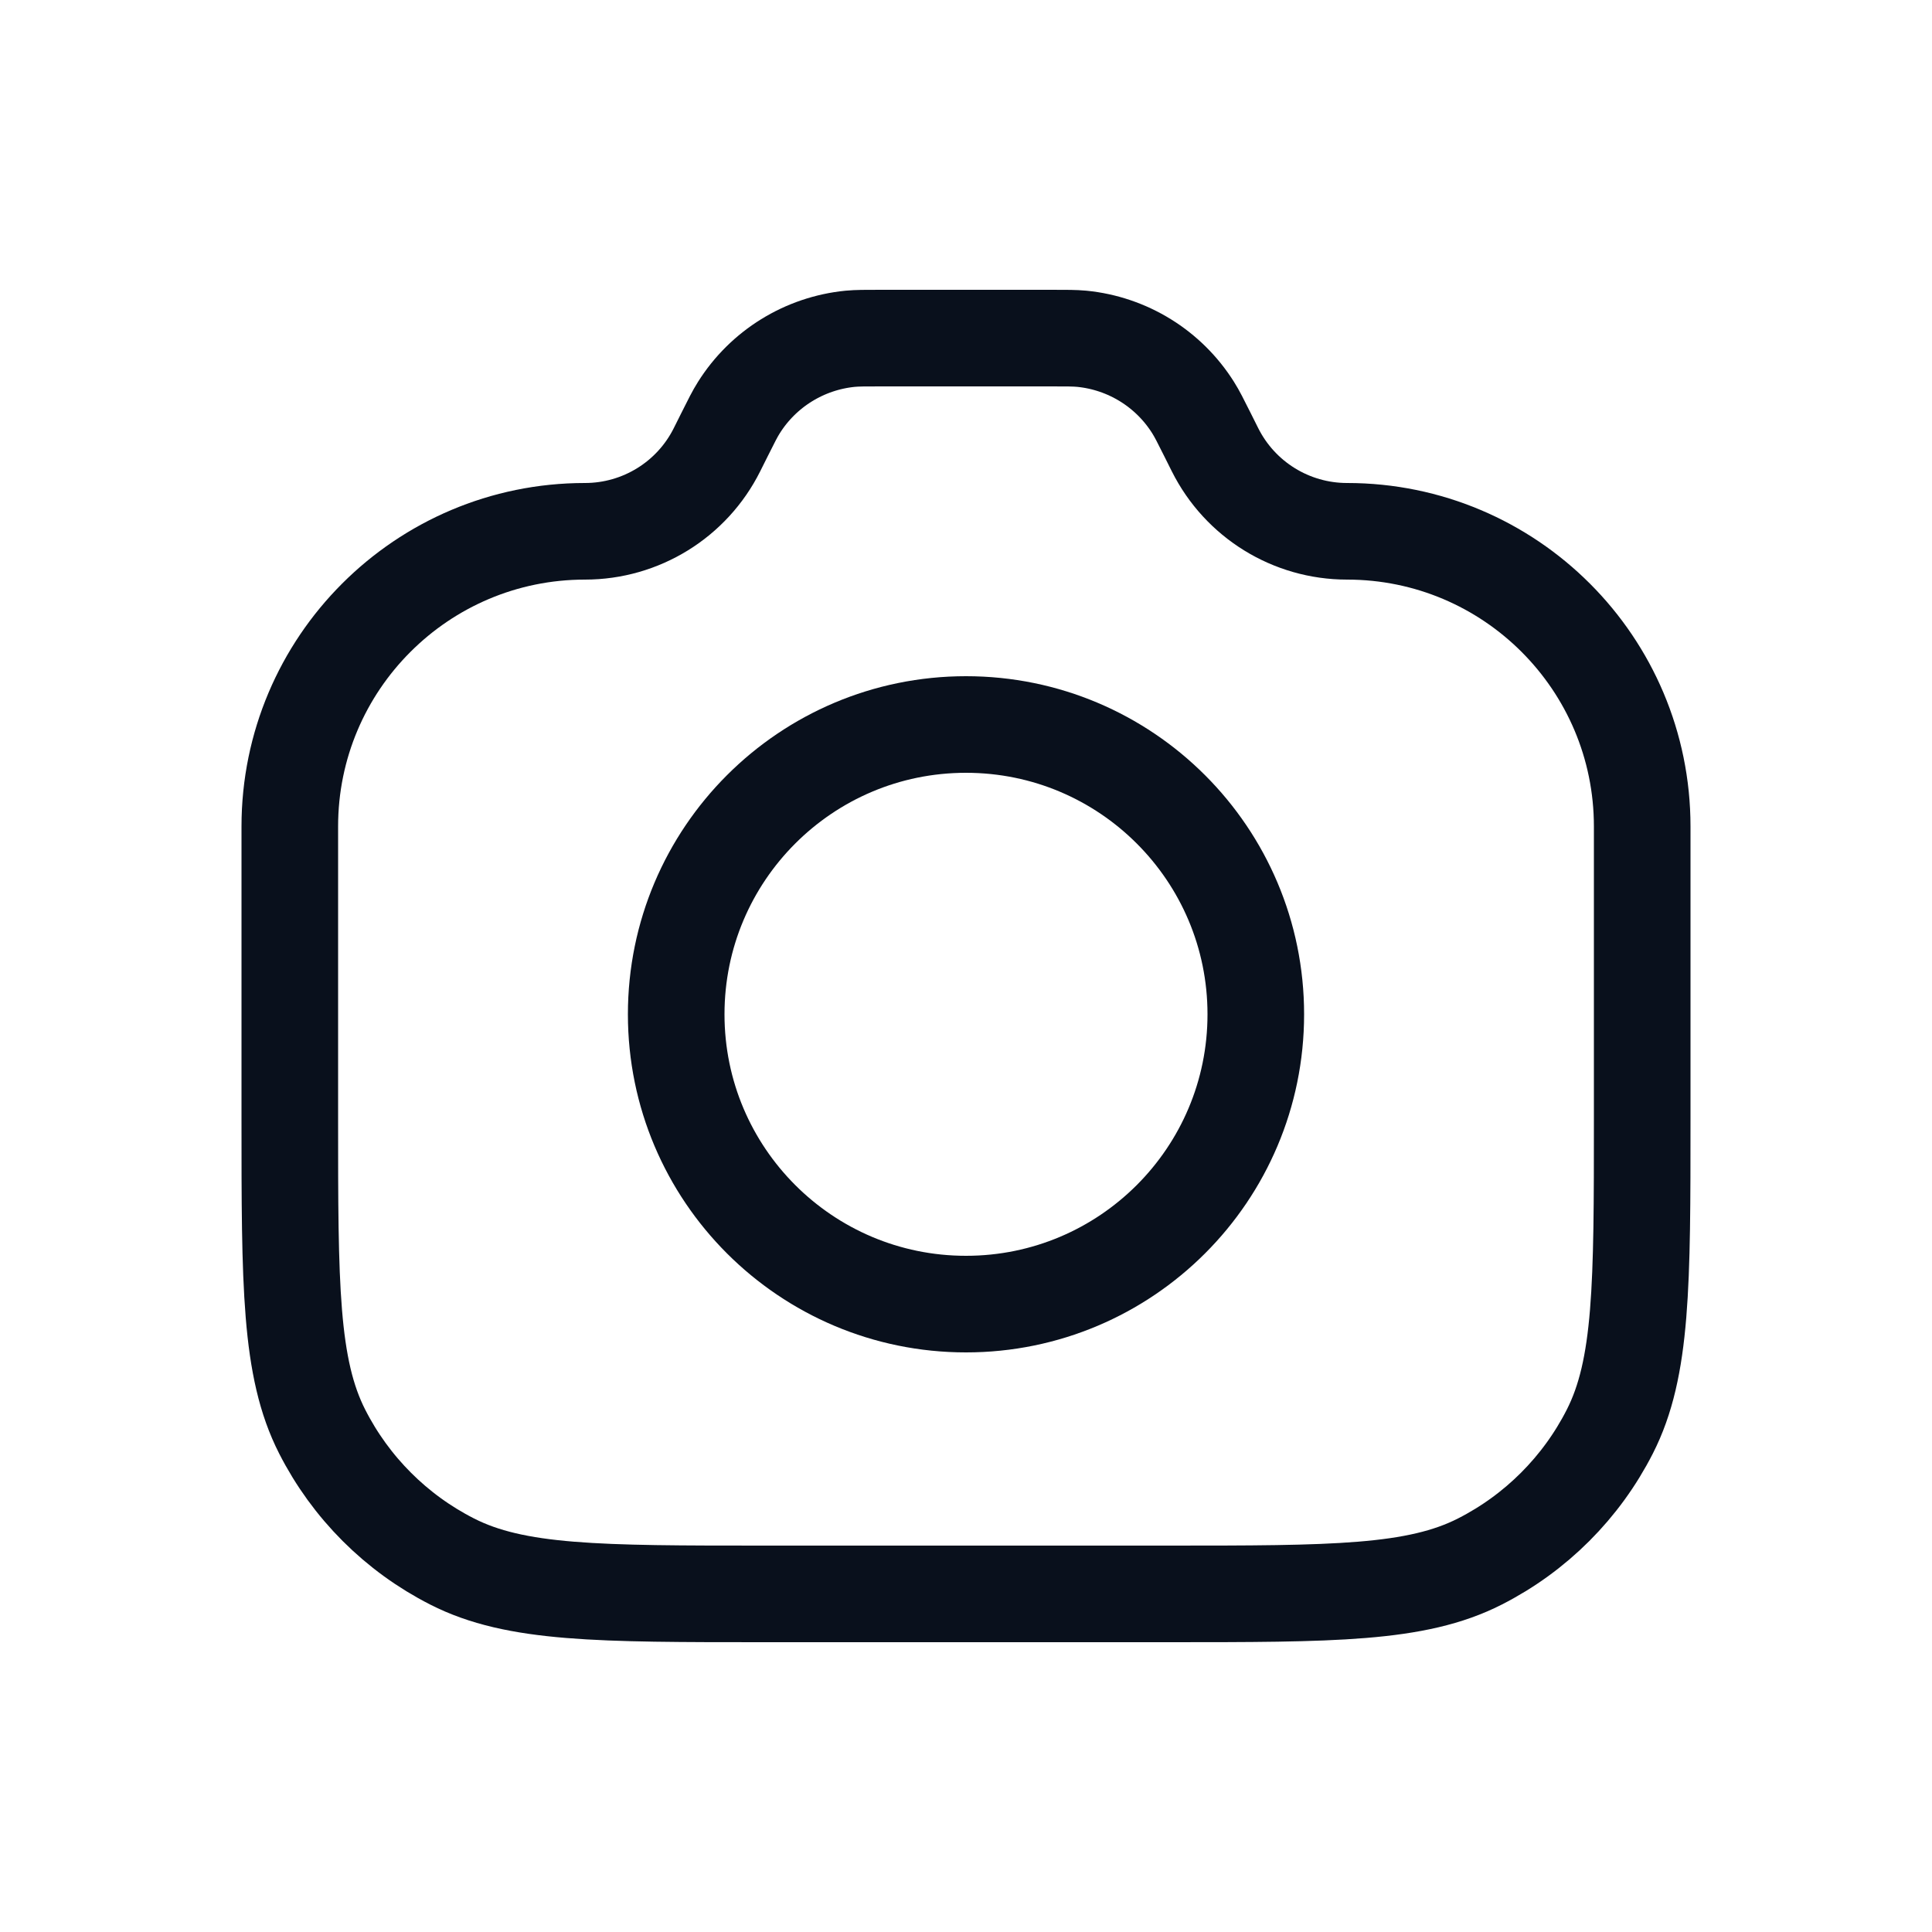
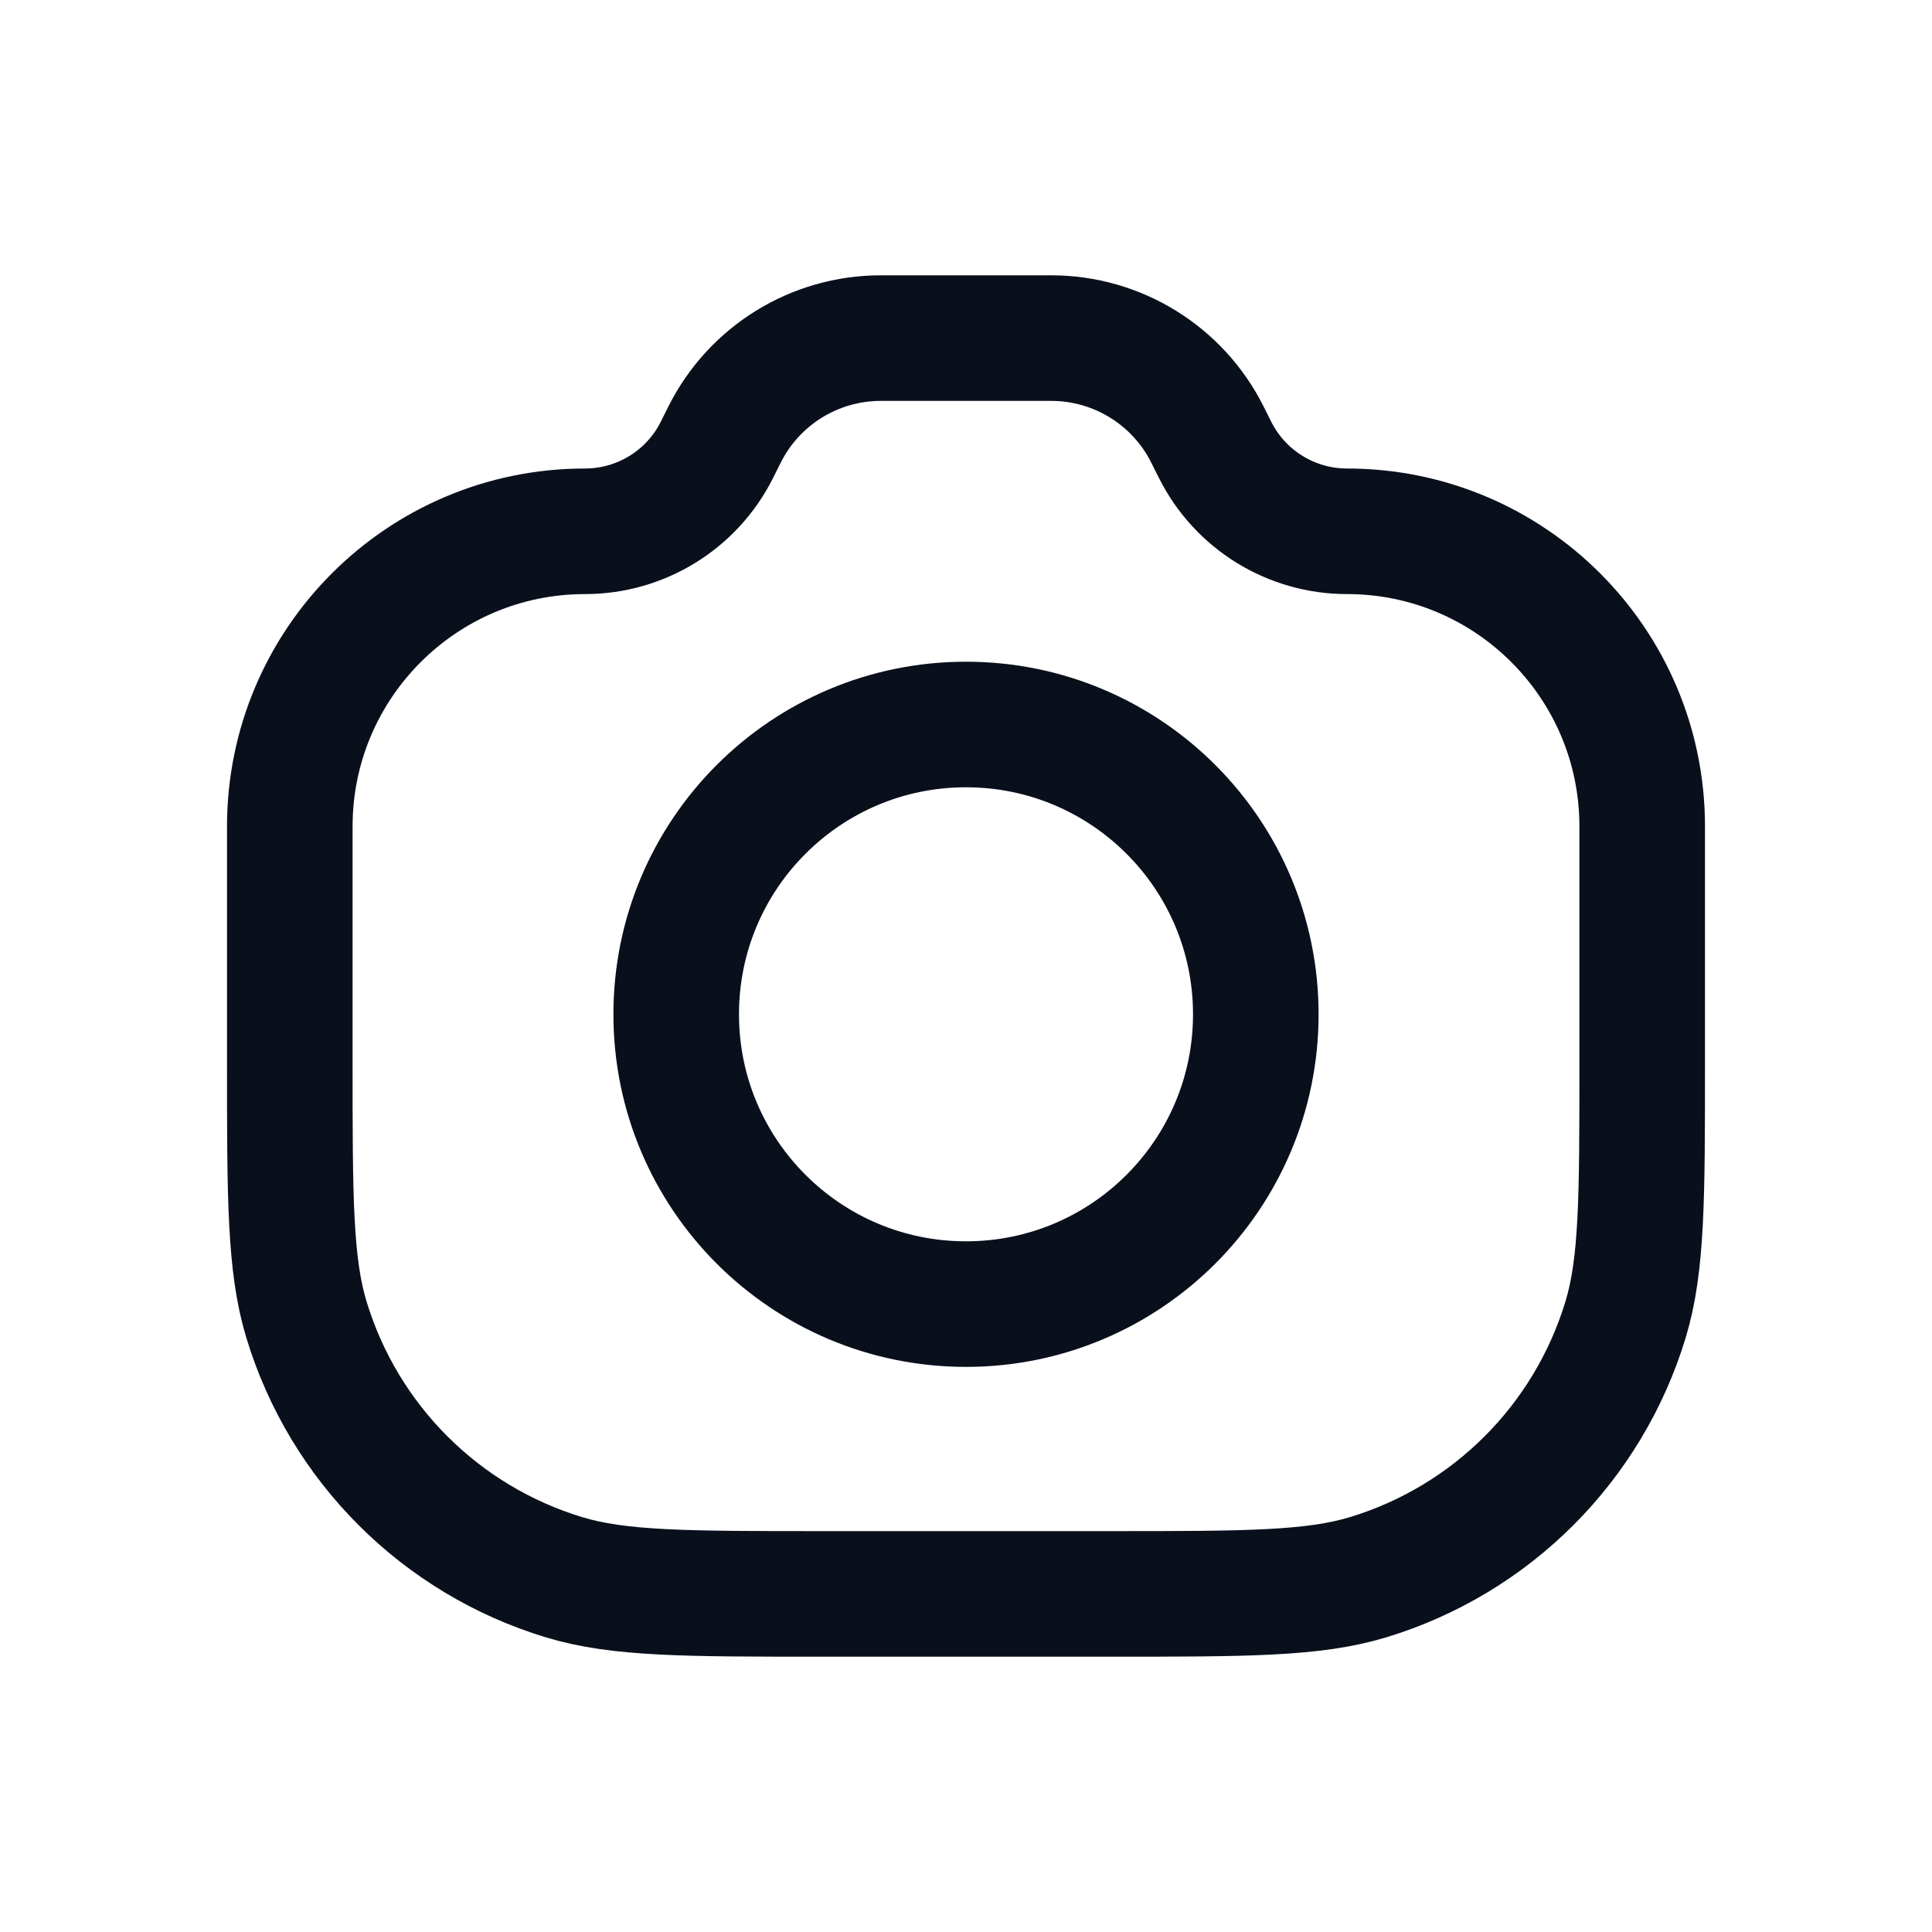
<svg xmlns="http://www.w3.org/2000/svg" width="26" height="26" viewBox="0 0 26 26" fill="none">
-   <path d="M3.9 11.122C3.9 8.929 5.679 7.15 7.872 7.15V7.15C8.625 7.15 9.313 6.725 9.649 6.052L9.75 5.85C9.844 5.662 9.891 5.568 9.943 5.486C10.272 4.962 10.826 4.62 11.442 4.559C11.539 4.55 11.644 4.55 11.854 4.55H14.147C14.357 4.55 14.461 4.55 14.558 4.559C15.175 4.62 15.728 4.962 16.057 5.486C16.109 5.568 16.156 5.662 16.25 5.85L16.351 6.052C16.688 6.725 17.375 7.15 18.128 7.15V7.15C20.322 7.15 22.1 8.929 22.1 11.122V15.05C22.1 17.29 22.1 18.41 21.664 19.266C21.281 20.019 20.669 20.631 19.916 21.014C19.06 21.45 17.94 21.45 15.7 21.45H10.3C8.06 21.45 6.94 21.45 6.084 21.014C5.331 20.631 4.719 20.019 4.336 19.266C3.9 18.41 3.9 17.29 3.9 15.05V11.122Z" stroke="#09101C" stroke-width="1.3" />
-   <circle cx="13" cy="13.65" r="3.9" stroke="#09101C" stroke-width="1.3" />
+   <path d="M3.9 11.122C3.9 8.929 5.679 7.15 7.872 7.15V7.15C8.625 7.15 9.313 6.725 9.649 6.052L9.75 5.85C10.148 5.053 10.963 4.55 11.853 4.55H14.146C15.037 4.55 15.852 5.053 16.25 5.85L16.351 6.052C16.688 6.725 17.375 7.15 18.128 7.15V7.15C20.322 7.15 22.1 8.929 22.1 11.122V14.3C22.1 16.114 22.1 17.021 21.876 17.759C21.372 19.421 20.071 20.722 18.41 21.226C17.671 21.45 16.764 21.45 14.95 21.45H11.05C9.236 21.45 8.329 21.45 7.591 21.226C5.929 20.722 4.628 19.421 4.124 17.759C3.9 17.021 3.9 16.114 3.9 14.3V11.122Z" stroke="#09101C" stroke-width="1.69" />
+   <circle cx="13" cy="13.65" r="3.9" stroke="#09101C" stroke-width="1.69" />
</svg>
